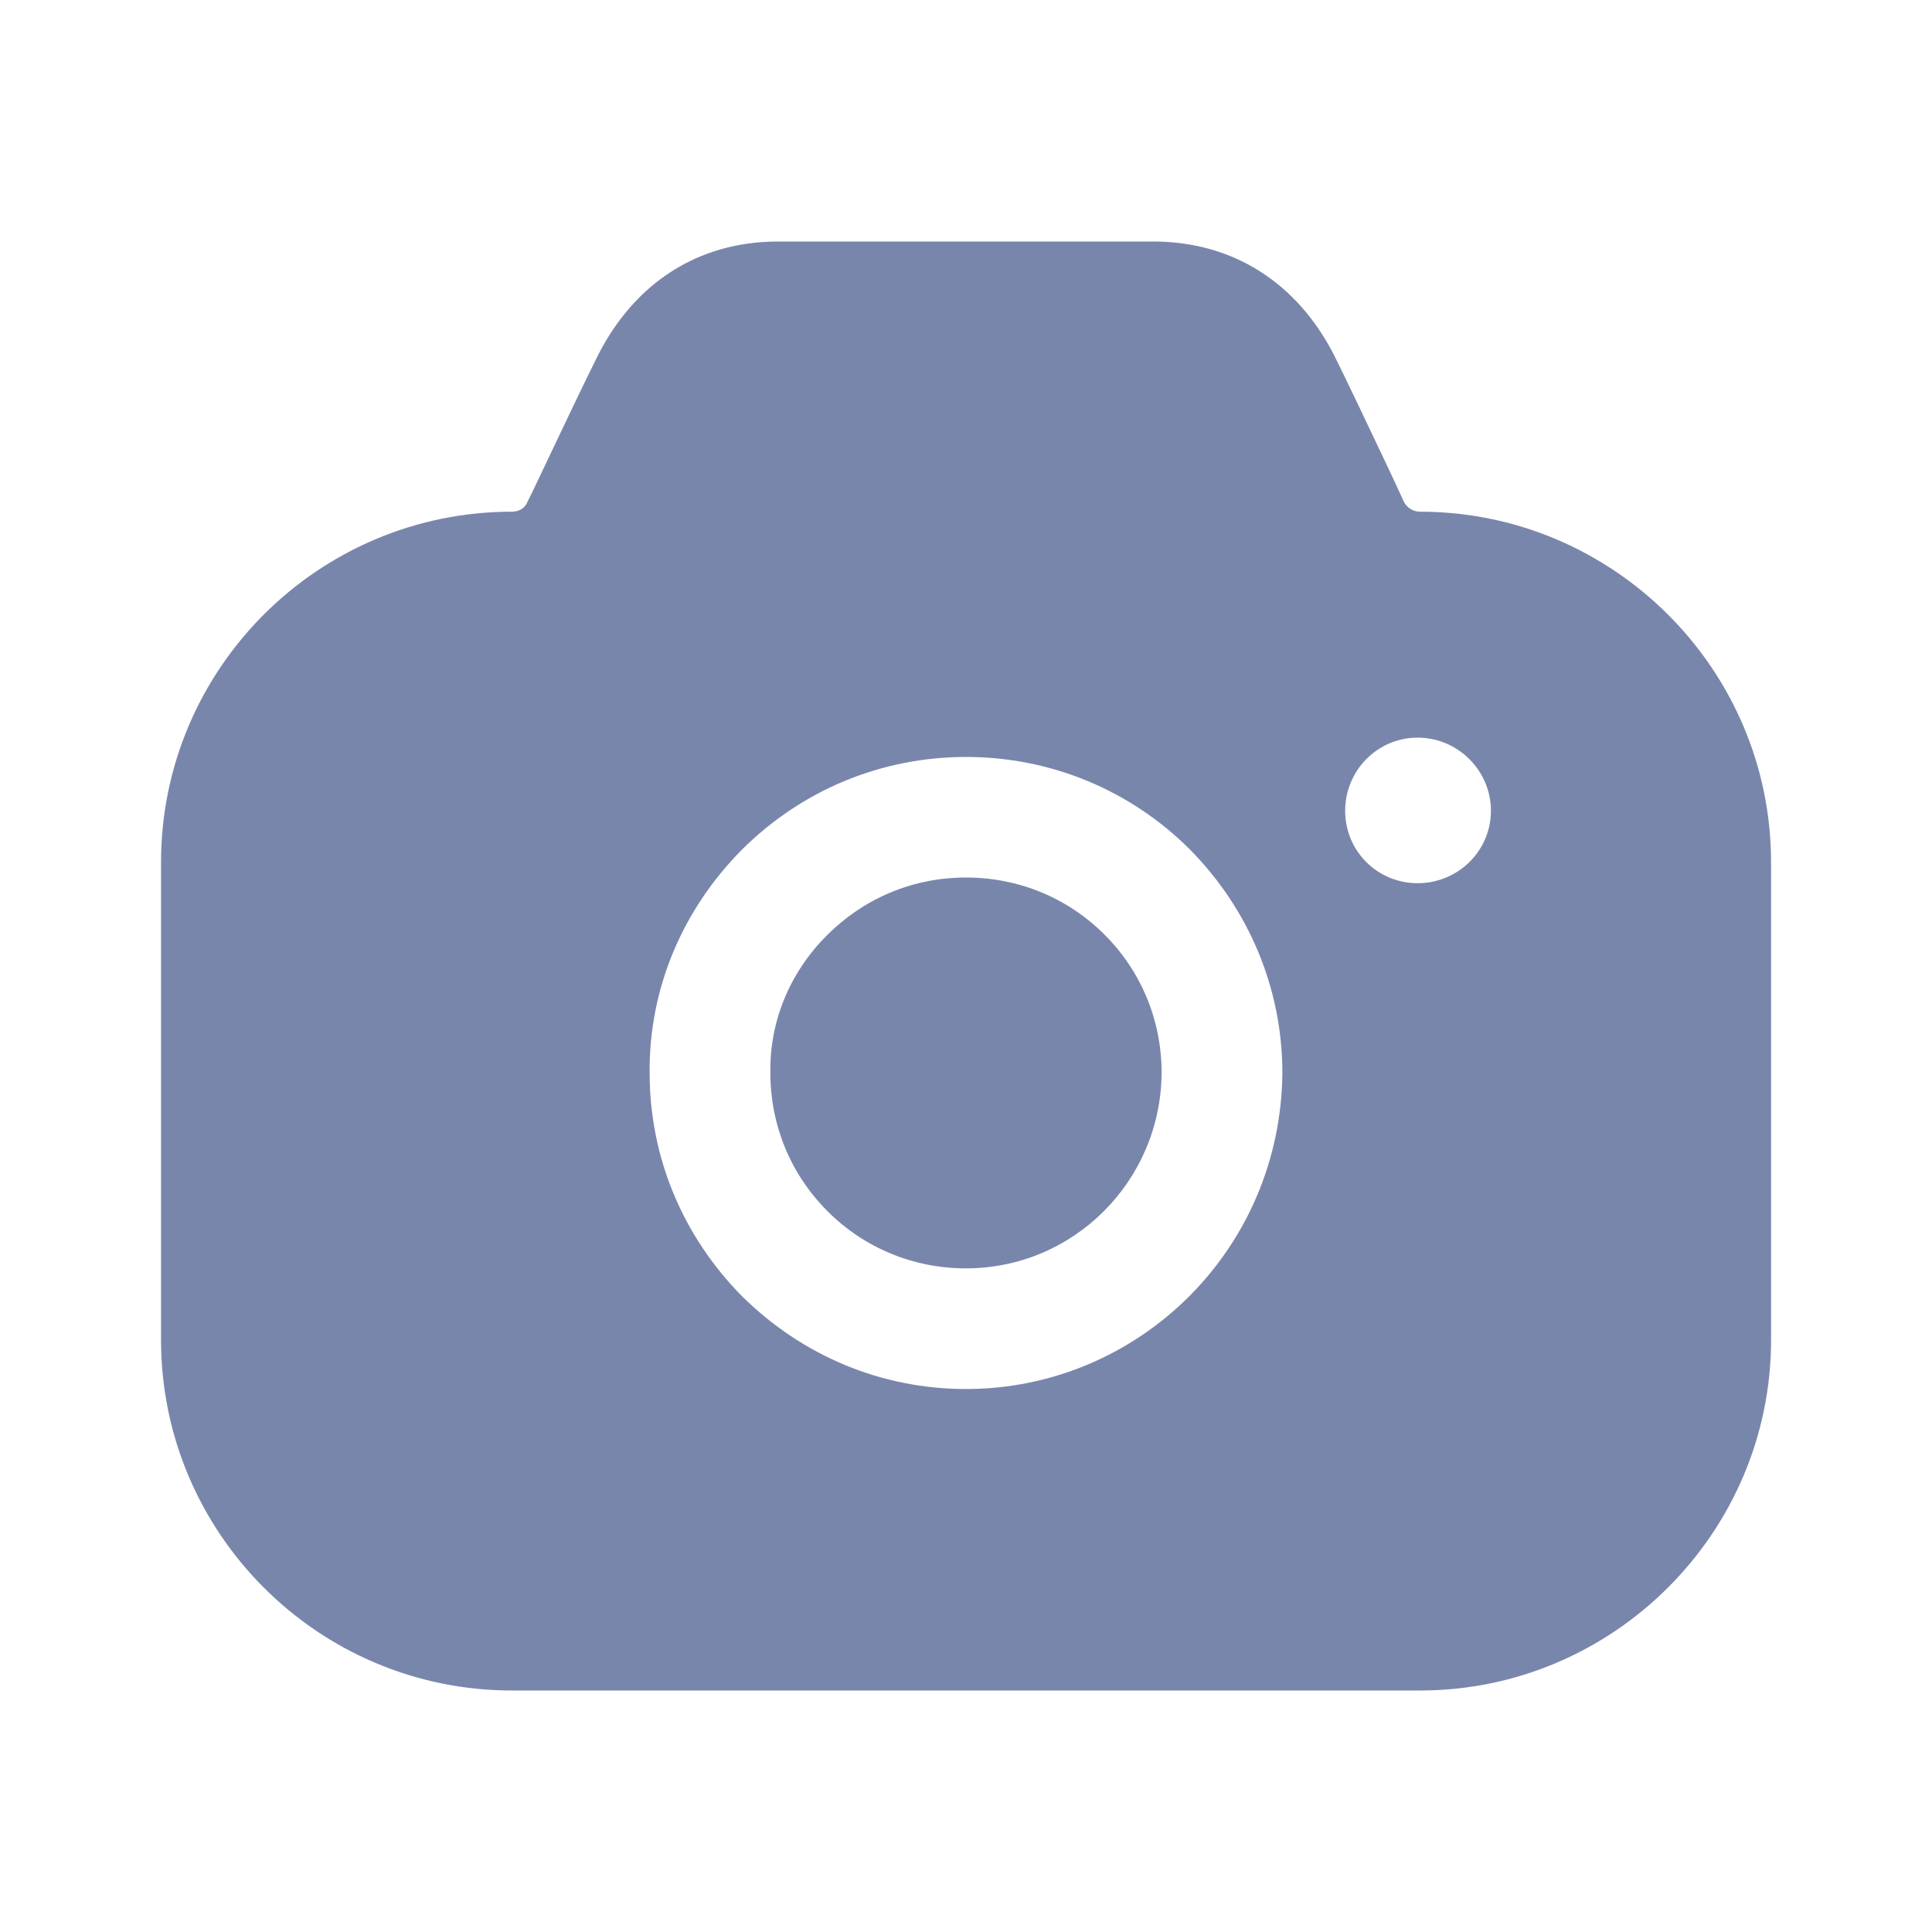
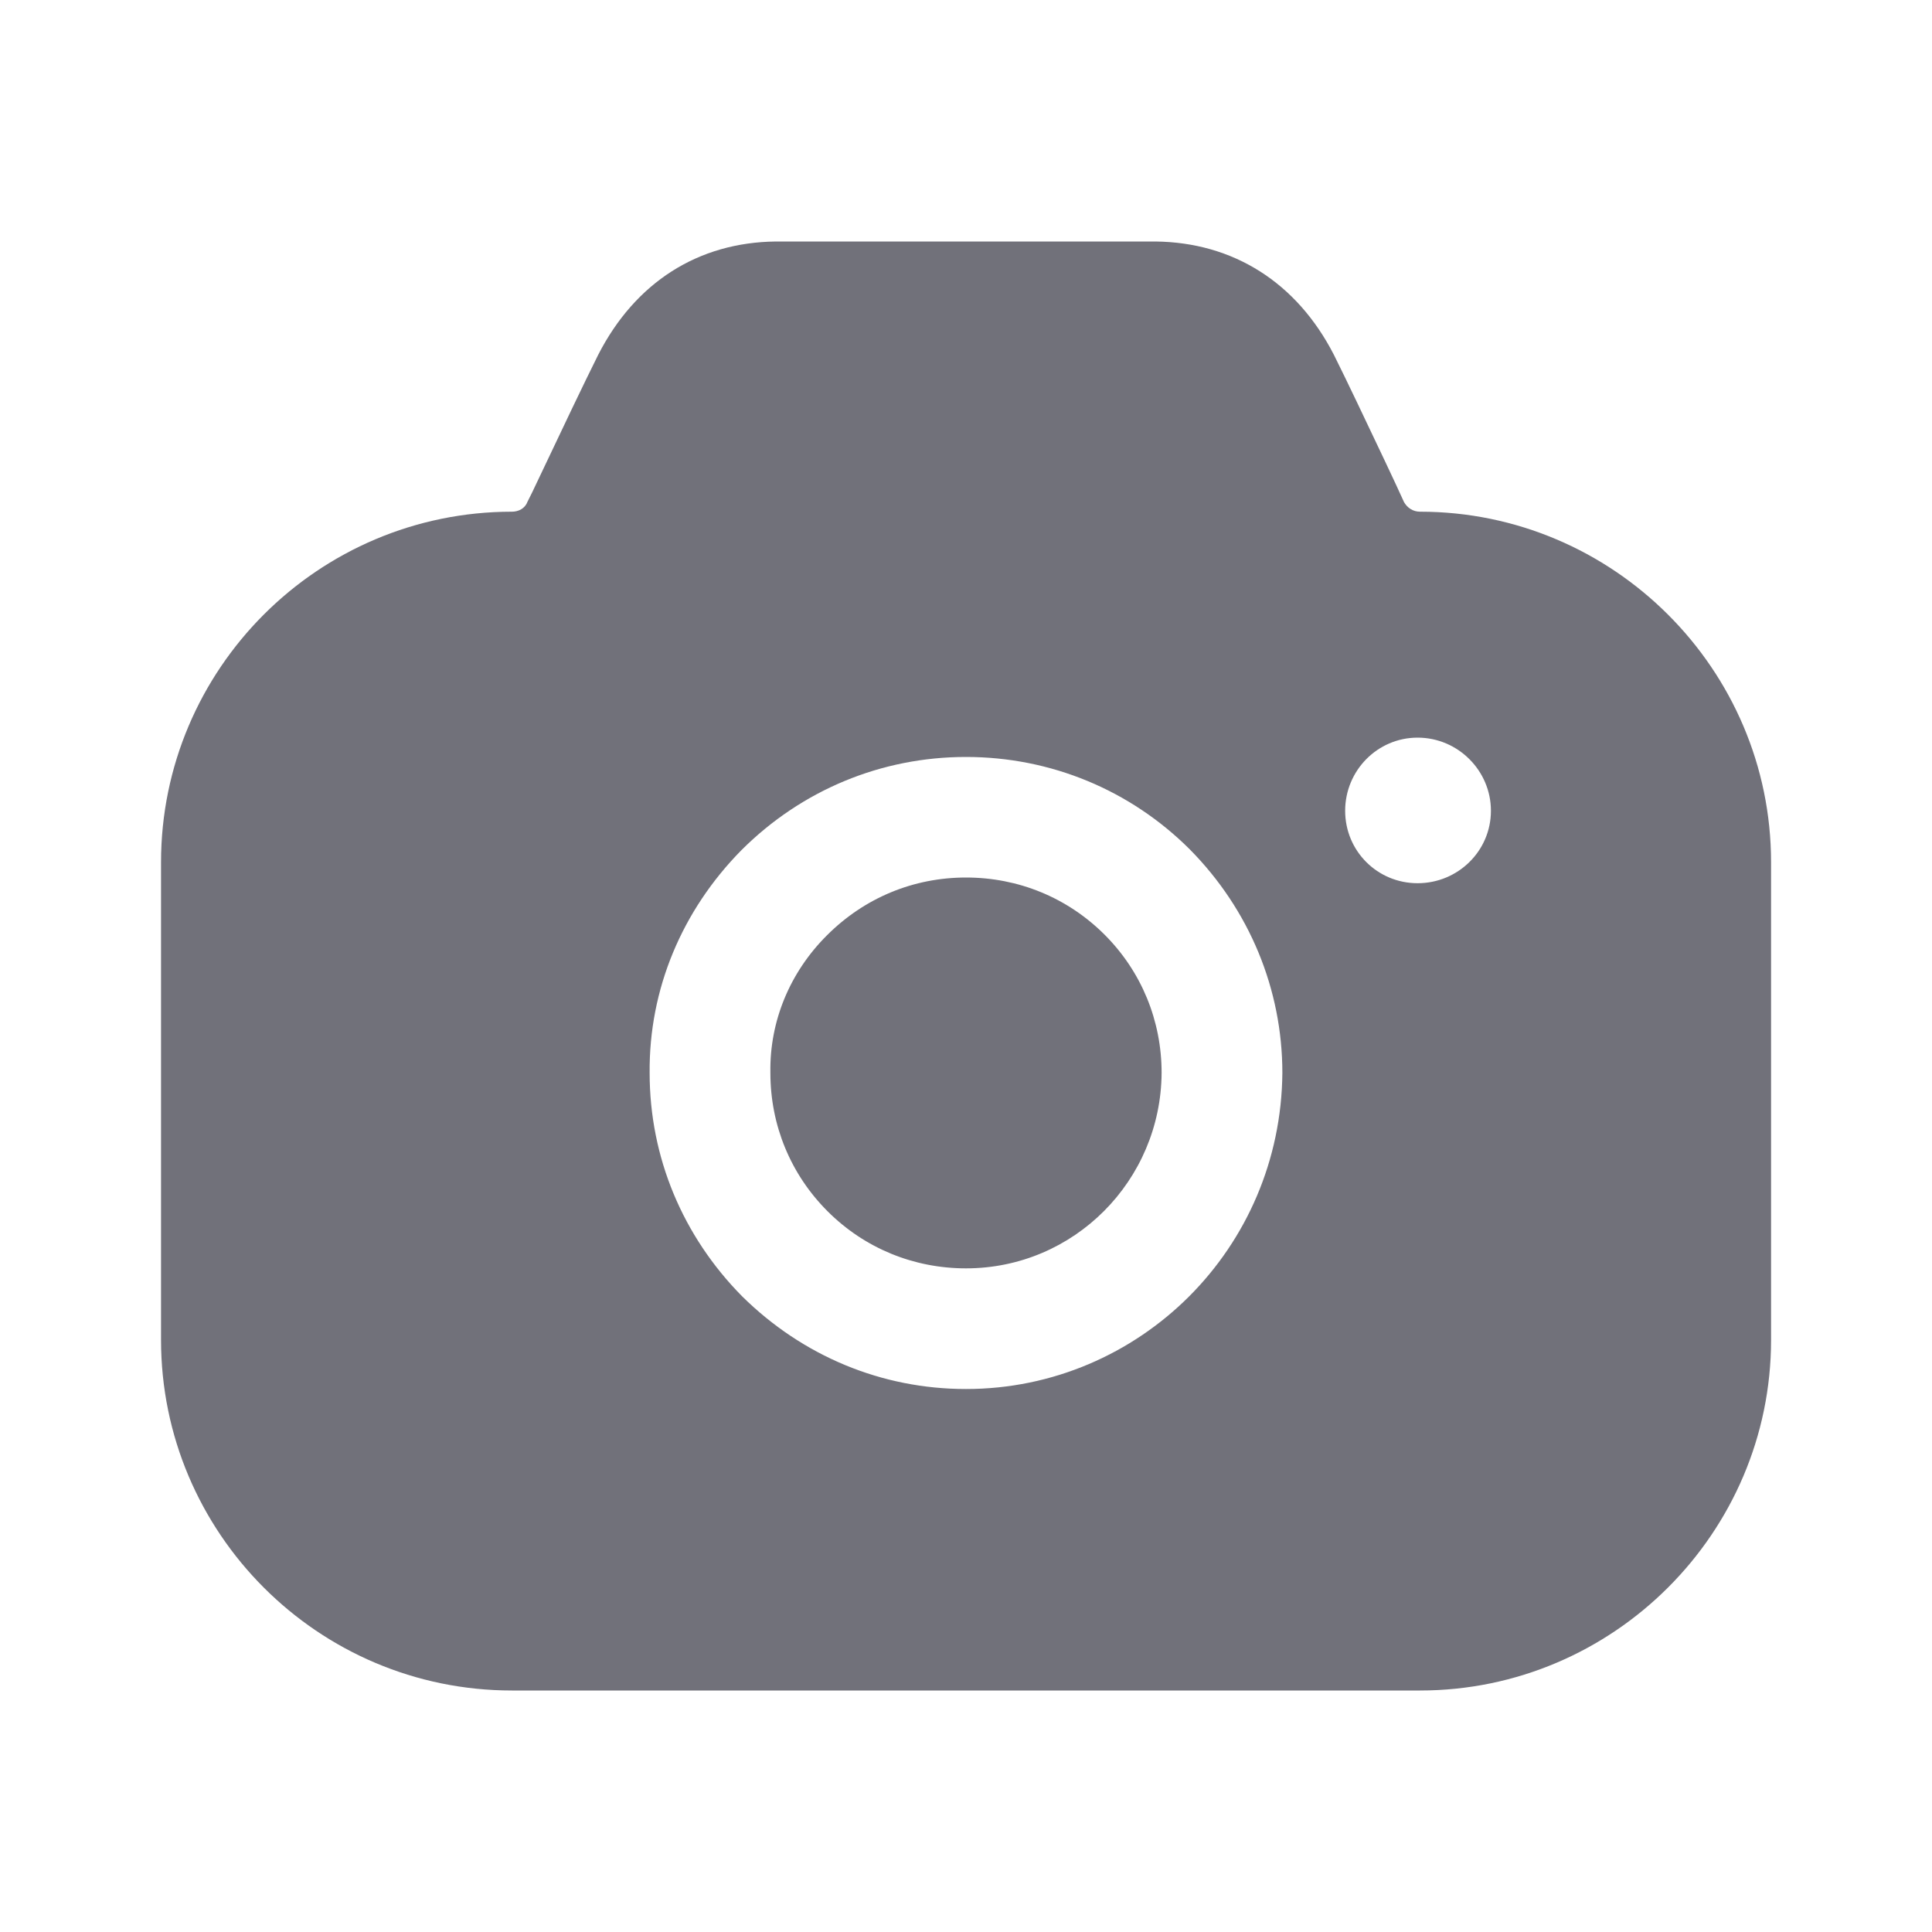
<svg xmlns="http://www.w3.org/2000/svg" width="20" height="20" viewBox="0 0 20 20" fill="none">
-   <path fill-rule="evenodd" clip-rule="evenodd" d="M14.534 5.197C14.567 5.255 14.625 5.297 14.7 5.297C16.7 5.297 18.334 6.928 18.334 8.926V13.871C18.334 15.868 16.7 17.5 14.7 17.5H5.3C3.292 17.5 1.667 15.868 1.667 13.871V8.926C1.667 6.928 3.292 5.297 5.3 5.297C5.367 5.297 5.434 5.264 5.459 5.197L5.509 5.097C5.537 5.037 5.567 4.975 5.597 4.912C5.81 4.462 6.046 3.966 6.192 3.674C6.575 2.925 7.225 2.508 8.034 2.5H11.959C12.767 2.508 13.425 2.925 13.809 3.674C13.94 3.936 14.14 4.358 14.333 4.765C14.372 4.849 14.412 4.933 14.45 5.014L14.534 5.197ZM13.925 8.393C13.925 8.81 14.259 9.143 14.675 9.143C15.092 9.143 15.434 8.81 15.434 8.393C15.434 7.977 15.092 7.636 14.675 7.636C14.259 7.636 13.925 7.977 13.925 8.393ZM8.559 9.684C8.95 9.292 9.459 9.084 10 9.084C10.542 9.084 11.05 9.292 11.434 9.675C11.817 10.058 12.025 10.566 12.025 11.107C12.017 12.223 11.117 13.13 10 13.13C9.459 13.13 8.95 12.922 8.567 12.539C8.184 12.156 7.975 11.648 7.975 11.107V11.099C7.967 10.574 8.175 10.067 8.559 9.684ZM12.309 13.421C11.717 14.012 10.9 14.379 10 14.379C9.125 14.379 8.309 14.037 7.684 13.421C7.067 12.797 6.725 11.981 6.725 11.107C6.717 10.241 7.059 9.426 7.675 8.801C8.3 8.177 9.125 7.836 10 7.836C10.875 7.836 11.7 8.177 12.317 8.793C12.934 9.417 13.275 10.241 13.275 11.107C13.267 12.014 12.9 12.83 12.309 13.421Z" fill="#7986AC" />
+   <path fill-rule="evenodd" clip-rule="evenodd" d="M14.534 5.197C14.567 5.255 14.625 5.297 14.7 5.297C16.7 5.297 18.334 6.928 18.334 8.926V13.871C18.334 15.868 16.7 17.5 14.7 17.5H5.3C3.292 17.5 1.667 15.868 1.667 13.871V8.926C1.667 6.928 3.292 5.297 5.3 5.297C5.367 5.297 5.434 5.264 5.459 5.197L5.509 5.097C5.537 5.037 5.567 4.975 5.597 4.912C5.81 4.462 6.046 3.966 6.192 3.674C6.575 2.925 7.225 2.508 8.034 2.5H11.959C12.767 2.508 13.425 2.925 13.809 3.674C13.94 3.936 14.14 4.358 14.333 4.765C14.372 4.849 14.412 4.933 14.45 5.014L14.534 5.197ZM13.925 8.393C13.925 8.81 14.259 9.143 14.675 9.143C15.092 9.143 15.434 8.81 15.434 8.393C15.434 7.977 15.092 7.636 14.675 7.636C14.259 7.636 13.925 7.977 13.925 8.393ZM8.559 9.684C8.95 9.292 9.459 9.084 10 9.084C10.542 9.084 11.05 9.292 11.434 9.675C11.817 10.058 12.025 10.566 12.025 11.107C12.017 12.223 11.117 13.13 10 13.13C9.459 13.13 8.95 12.922 8.567 12.539C8.184 12.156 7.975 11.648 7.975 11.107V11.099C7.967 10.574 8.175 10.067 8.559 9.684ZM12.309 13.421C11.717 14.012 10.9 14.379 10 14.379C9.125 14.379 8.309 14.037 7.684 13.421C7.067 12.797 6.725 11.981 6.725 11.107C6.717 10.241 7.059 9.426 7.675 8.801C8.3 8.177 9.125 7.836 10 7.836C10.875 7.836 11.7 8.177 12.317 8.793C12.934 9.417 13.275 10.241 13.275 11.107C13.267 12.014 12.9 12.83 12.309 13.421Z" fill="#71717A" />
</svg>
